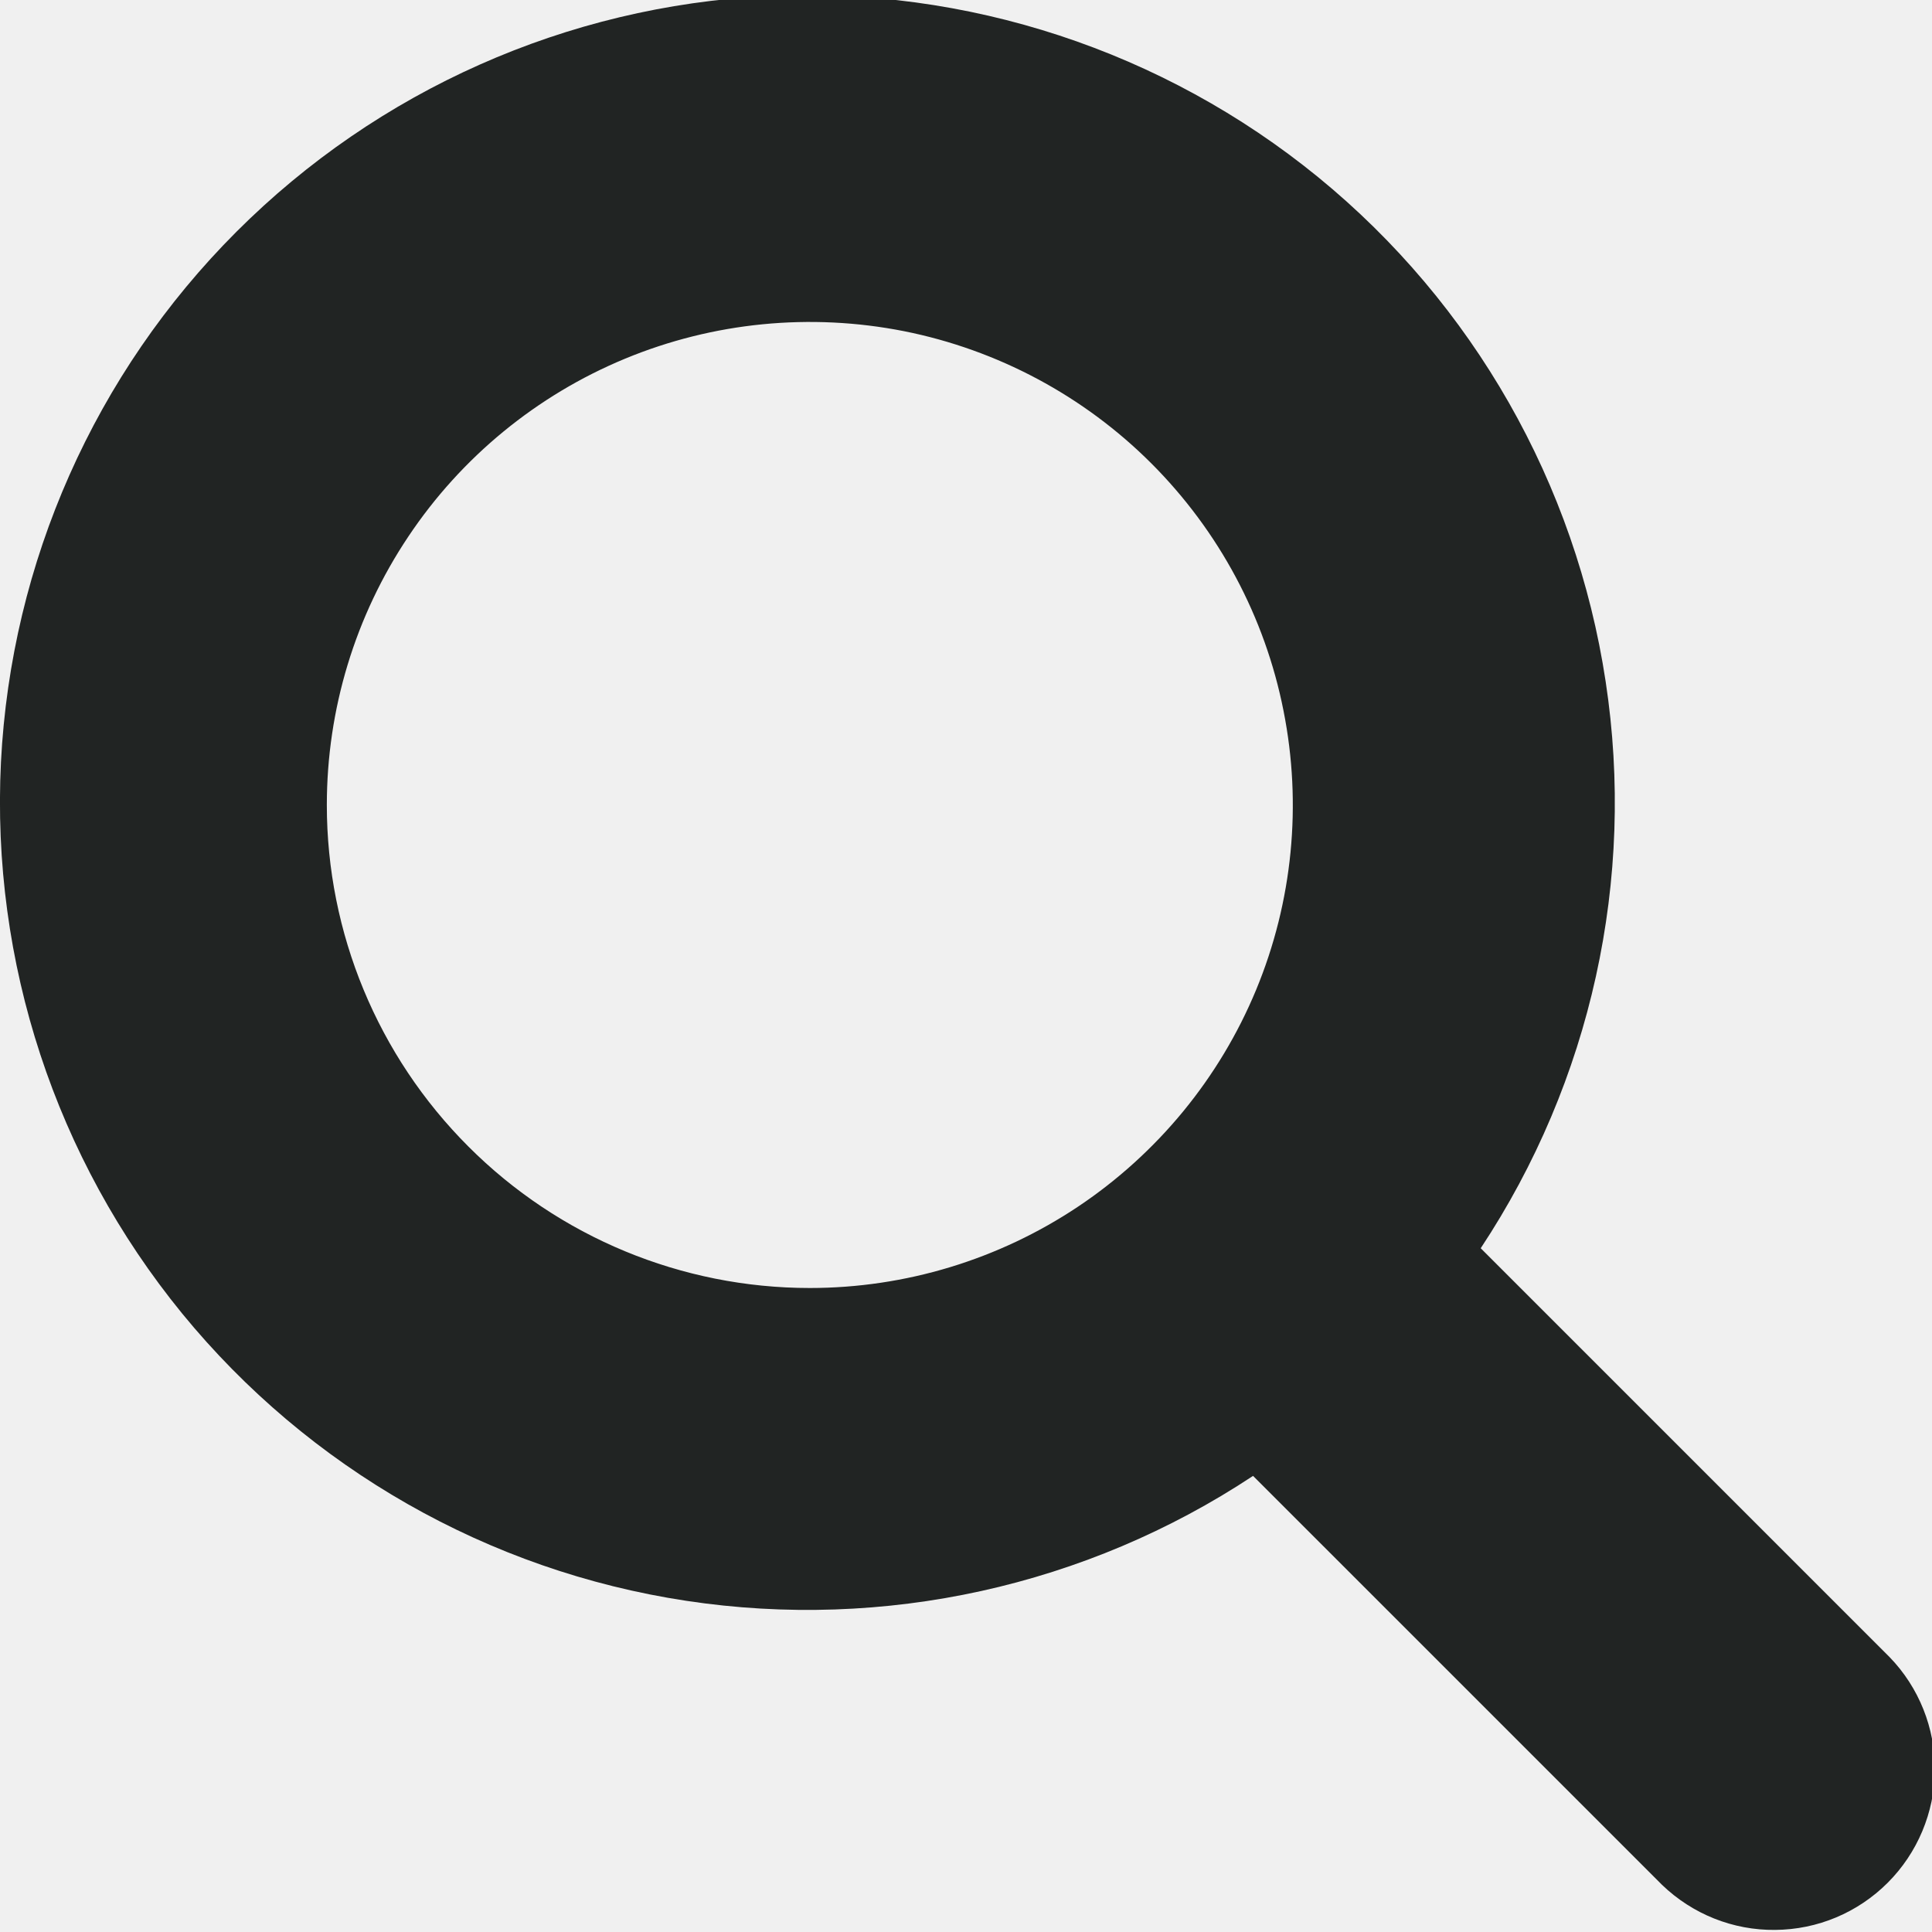
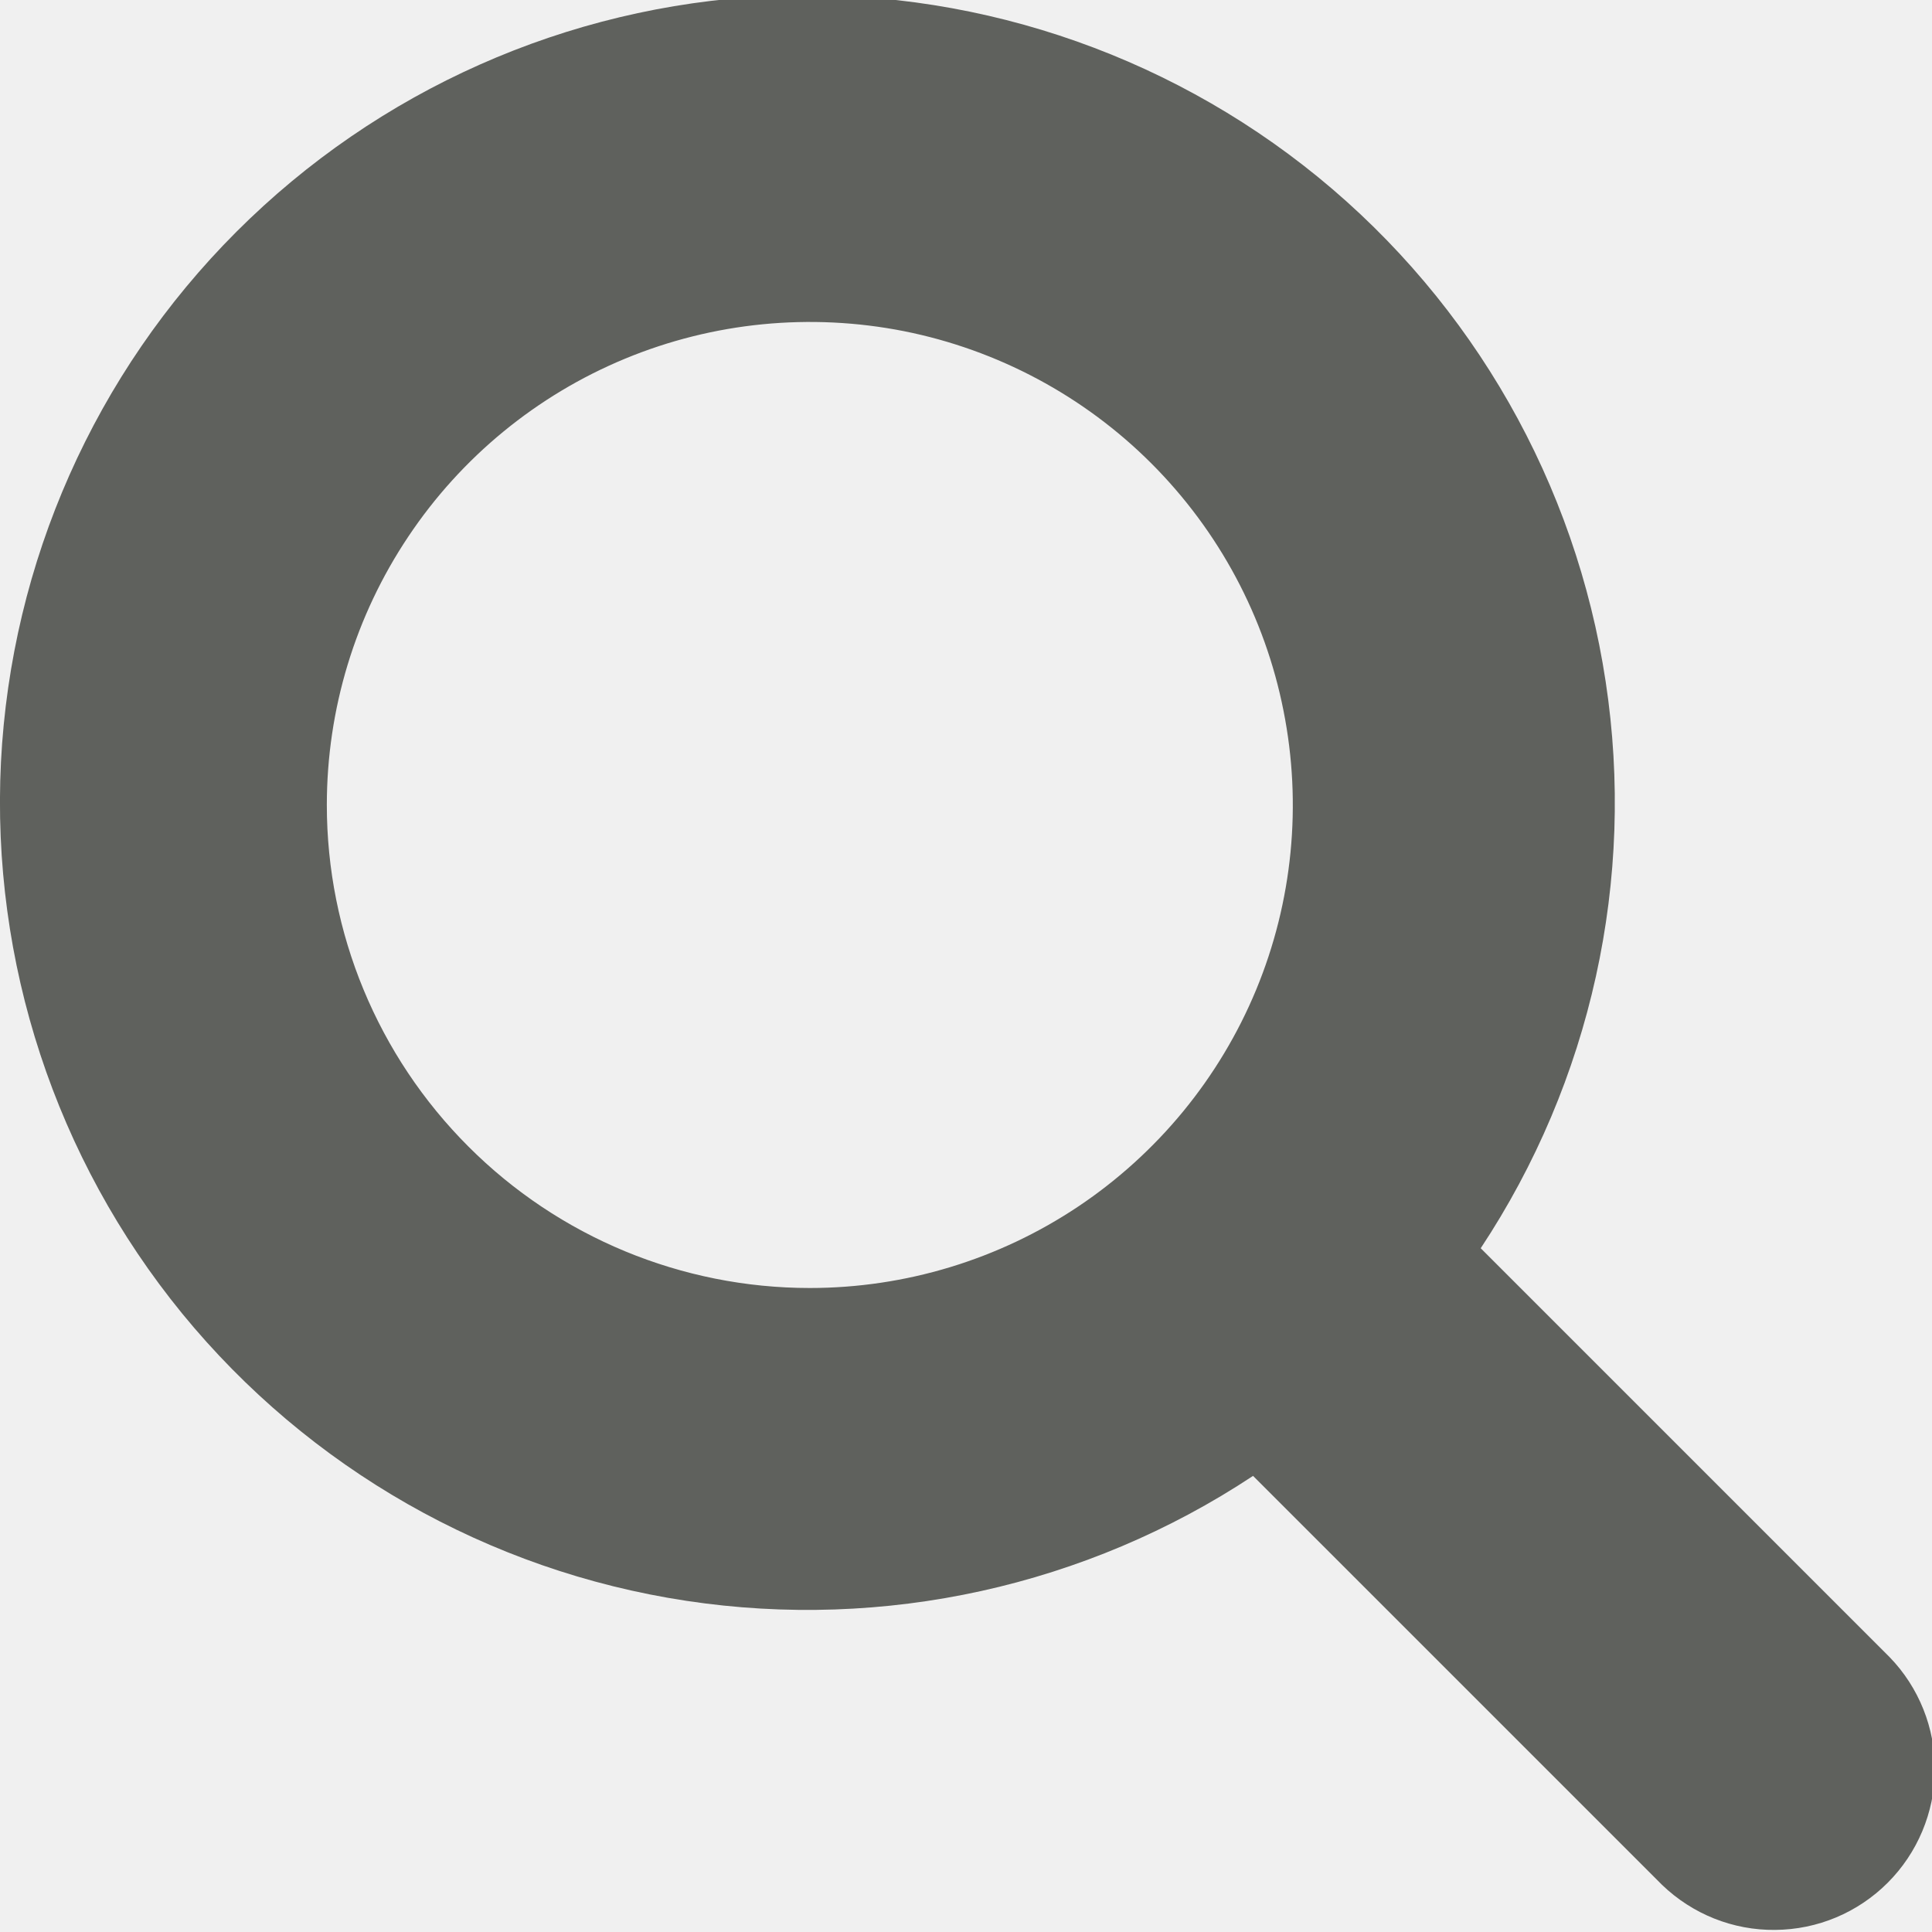
<svg xmlns="http://www.w3.org/2000/svg" width="12" height="12" viewBox="0 0 12 12" fill="none">
  <g clip-path="url(#clip0_1293_592)">
-     <path d="M11.737 10.293L9.197 7.753C9.883 6.716 10.16 5.462 9.973 4.233C9.787 3.004 9.151 1.888 8.188 1.101C7.225 0.315 6.005 -0.086 4.763 -0.024C3.522 0.038 2.348 0.56 1.469 1.439C0.59 2.318 0.069 3.492 0.006 4.733C-0.056 5.975 0.345 7.195 1.131 8.158C1.918 9.12 3.034 9.757 4.263 9.943C5.492 10.129 6.746 9.853 7.783 9.167L10.323 11.707C10.512 11.889 10.764 11.99 11.026 11.987C11.289 11.985 11.539 11.88 11.725 11.694C11.91 11.509 12.015 11.258 12.018 10.996C12.02 10.734 11.919 10.481 11.737 10.293ZM2.03 5C2.03 4.406 2.206 3.826 2.536 3.333C2.865 2.84 3.334 2.455 3.882 2.228C4.43 2.001 5.033 1.942 5.615 2.057C6.197 2.173 6.732 2.459 7.151 2.878C7.571 3.298 7.857 3.832 7.972 4.414C8.088 4.996 8.029 5.6 7.802 6.148C7.575 6.696 7.19 7.164 6.697 7.494C6.203 7.824 5.623 8 5.03 8C4.234 8 3.471 7.684 2.909 7.121C2.346 6.558 2.03 5.795 2.03 5Z" fill="#212423" />
+     <path d="M11.737 10.293L9.197 7.753C9.883 6.716 10.16 5.462 9.973 4.233C9.787 3.004 9.151 1.888 8.188 1.101C7.225 0.315 6.005 -0.086 4.763 -0.024C3.522 0.038 2.348 0.56 1.469 1.439C0.59 2.318 0.069 3.492 0.006 4.733C-0.056 5.975 0.345 7.195 1.131 8.158C1.918 9.12 3.034 9.757 4.263 9.943C5.492 10.129 6.746 9.853 7.783 9.167L10.323 11.707C10.512 11.889 10.764 11.99 11.026 11.987C11.289 11.985 11.539 11.88 11.725 11.694C11.91 11.509 12.015 11.258 12.018 10.996C12.02 10.734 11.919 10.481 11.737 10.293ZM2.03 5C2.03 4.406 2.206 3.826 2.536 3.333C2.865 2.84 3.334 2.455 3.882 2.228C4.43 2.001 5.033 1.942 5.615 2.057C6.197 2.173 6.732 2.459 7.151 2.878C7.571 3.298 7.857 3.832 7.972 4.414C8.088 4.996 8.029 5.6 7.802 6.148C7.575 6.696 7.19 7.164 6.697 7.494C6.203 7.824 5.623 8 5.03 8C4.234 8 3.471 7.684 2.909 7.121C2.346 6.558 2.03 5.795 2.03 5Z" fill="#5F615D" />
  </g>
  <defs>
    <clipPath id="clip0_1293_592">
      <rect width="12" height="12" fill="white" />
    </clipPath>
  </defs>
</svg>
